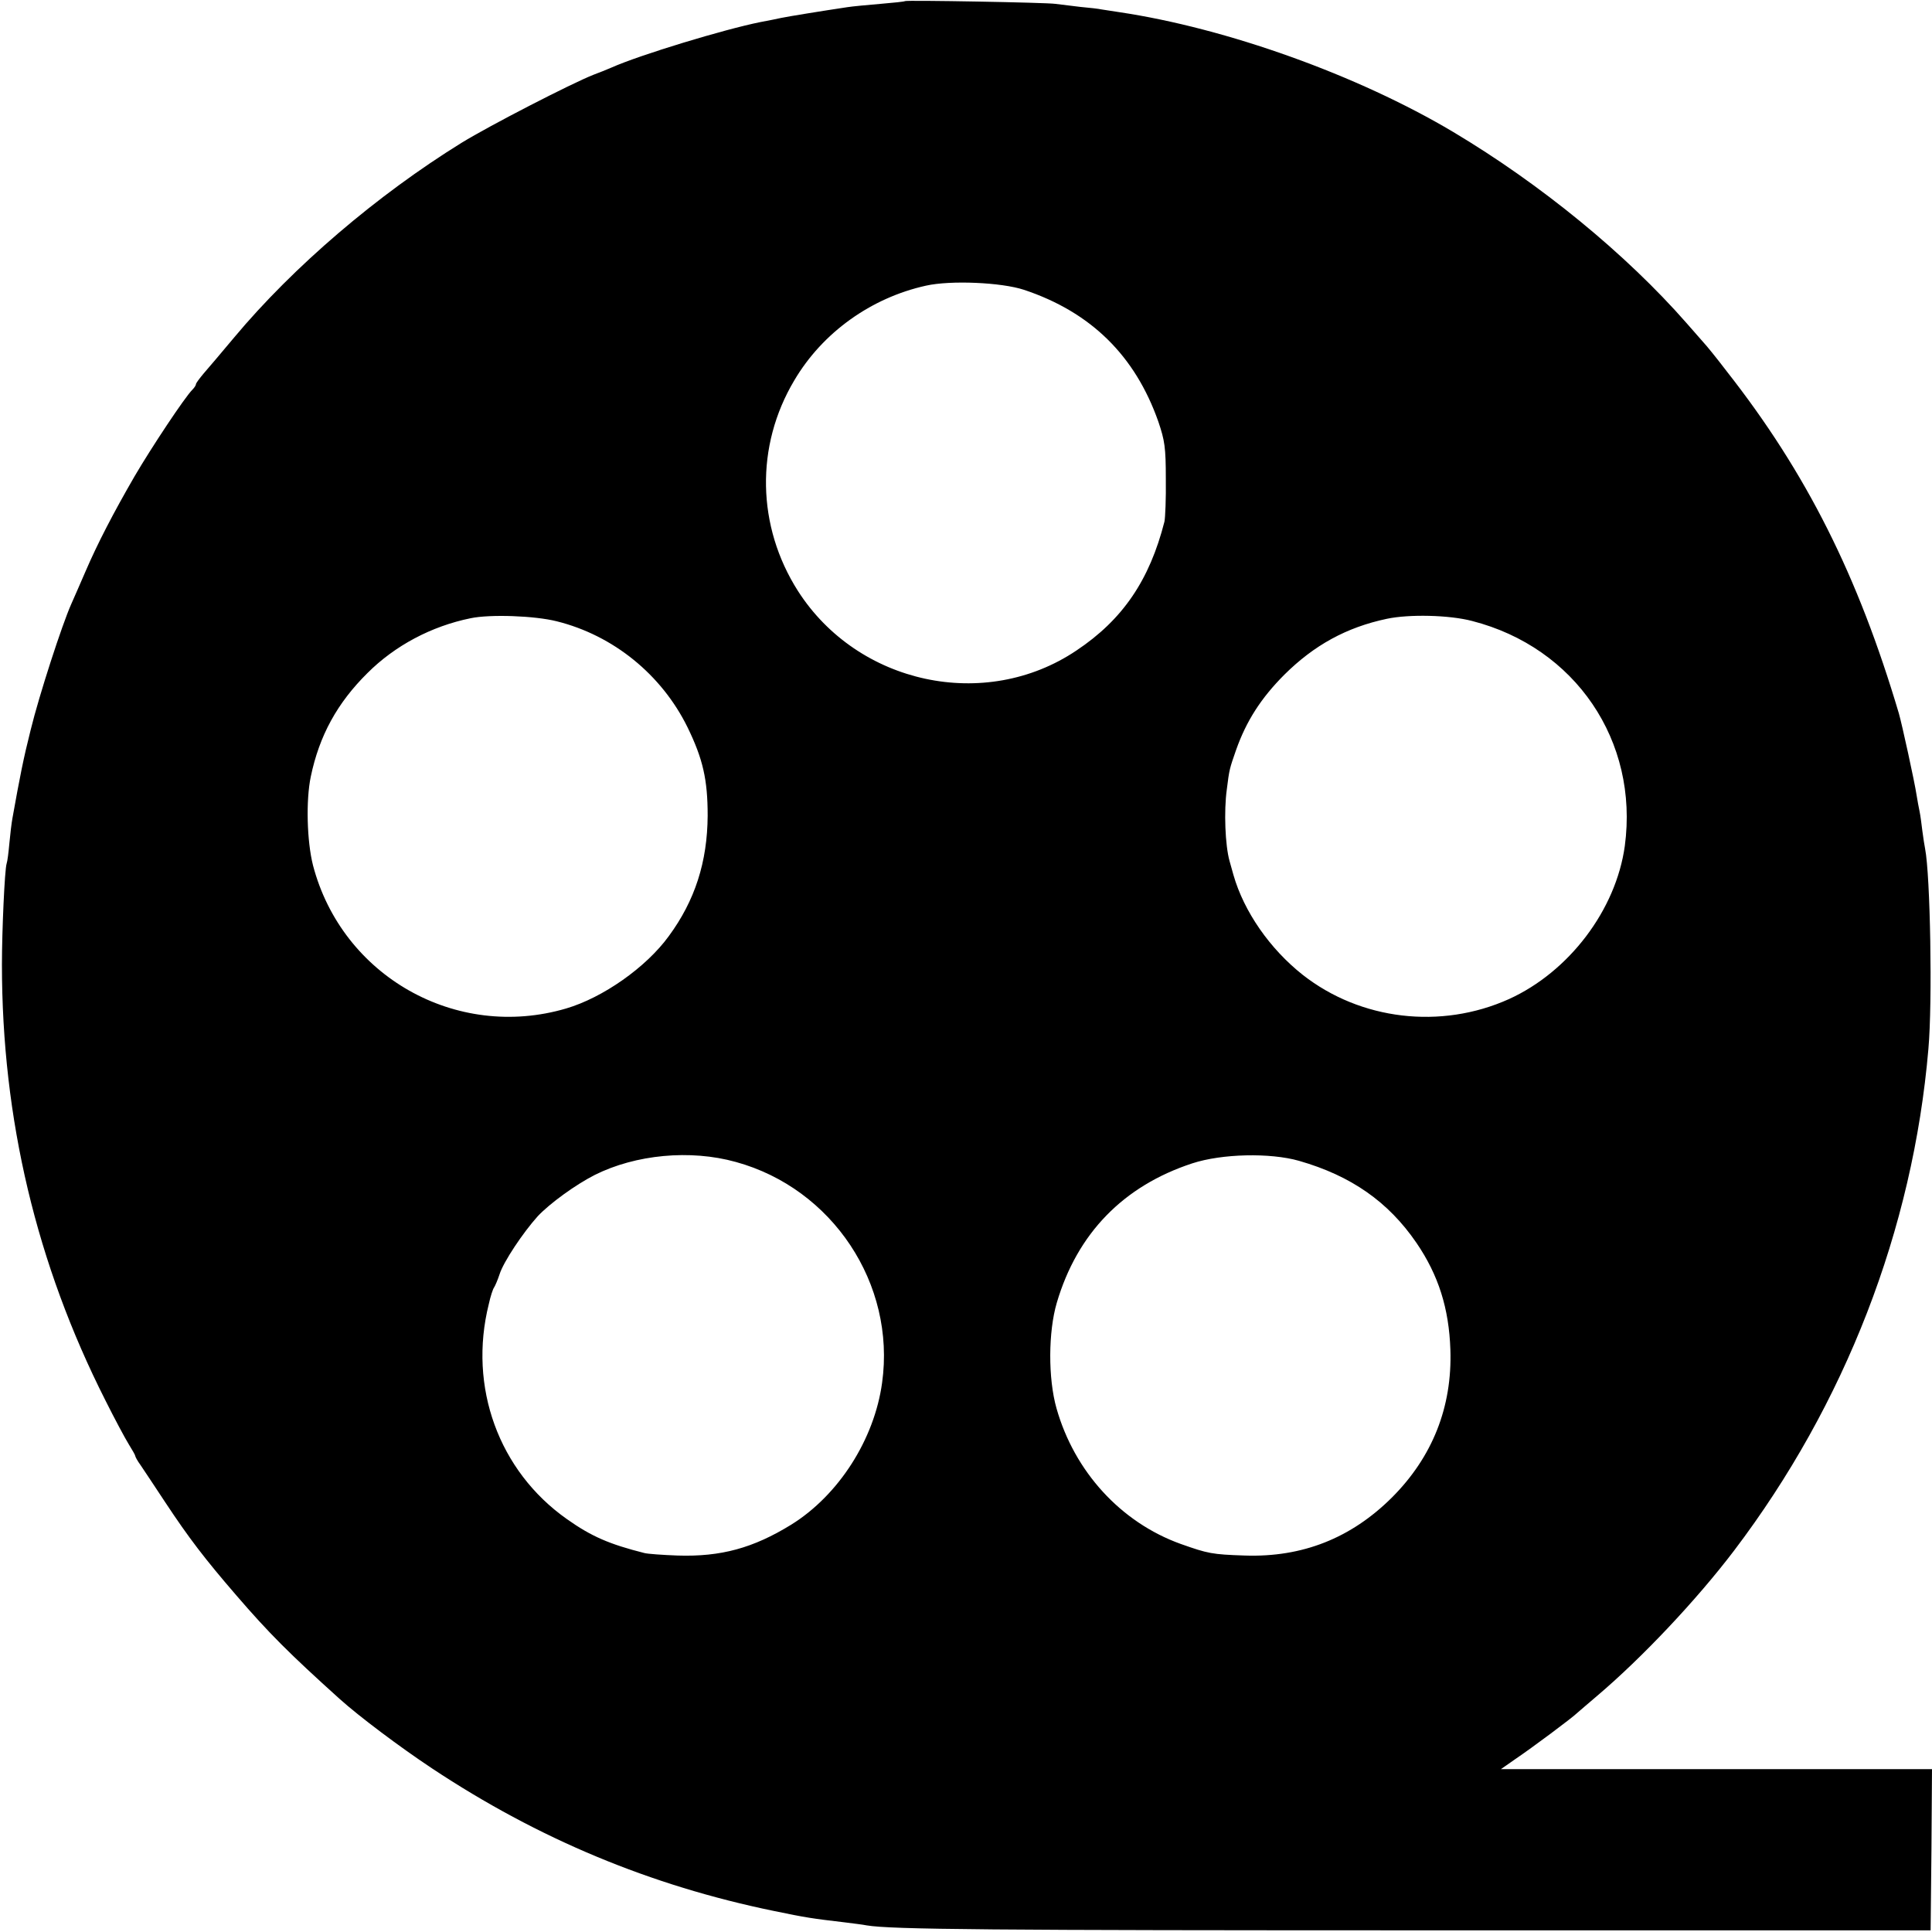
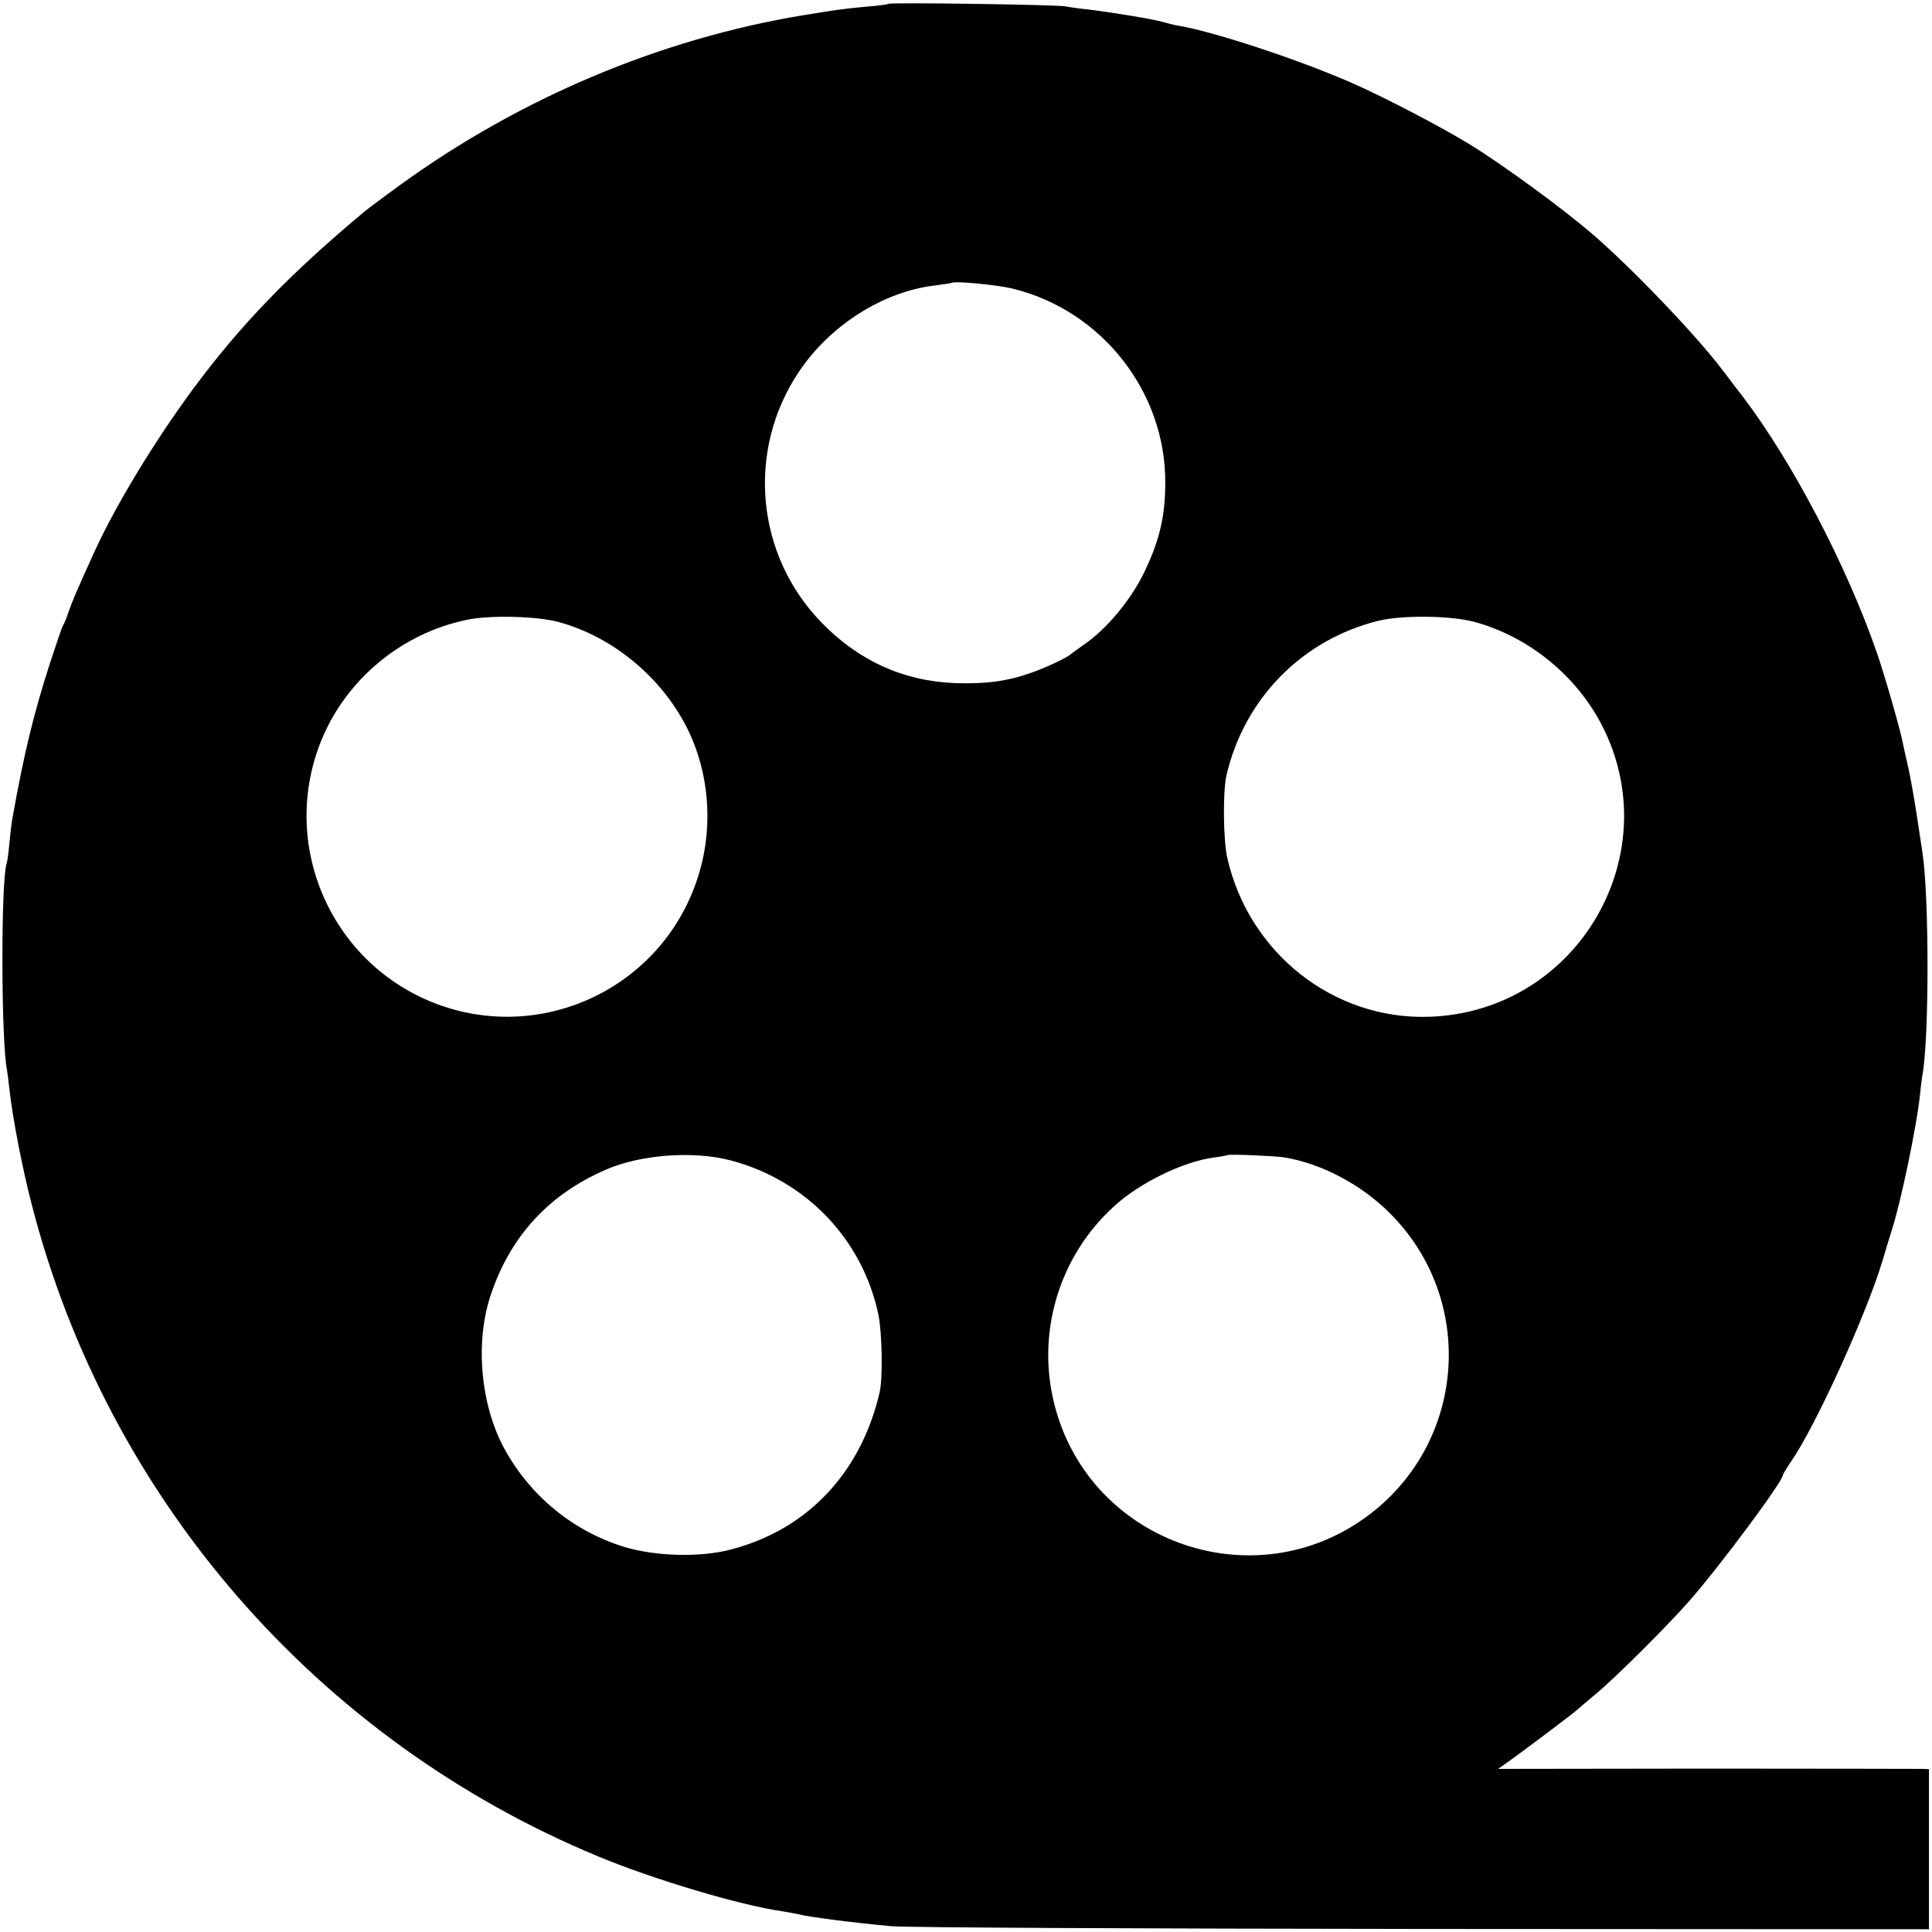
<svg xmlns="http://www.w3.org/2000/svg" version="1.0" width="700pt" height="700pt" viewBox="0 0 700 700" preserveAspectRatio="xMidYMid meet">
  <g transform="translate(0,700) scale(0.1,-0.1)" fill="#000000" stroke="none">
-     <path d="M3279 6996 c-2 -2 -42 -6 -89 -10 -47 -4 -101 -9 -120 -12 -87 -13 -217 -34 -240 -39 -14 -3 -47 -10 -75 -15 -130 -26 -437 -119 -540 -165 -16 -7 -46 -19 -65 -26 -81 -32 -376 -184 -477 -246 -307 -190 -610 -449 -824 -705 -46 -55 -96 -114 -111 -131 -15 -18 -28 -35 -28 -39 0 -4 -6 -13 -13 -20 -28 -28 -148 -209 -209 -313 -77 -133 -135 -245 -178 -345 -18 -41 -41 -95 -52 -119 -33 -74 -116 -329 -147 -456 -26 -103 -39 -169 -66 -320 -3 -16 -8 -57 -11 -90 -3 -33 -7 -66 -10 -74 -7 -21 -17 -242 -17 -366 0 -559 125 -1085 375 -1579 33 -66 71 -137 84 -158 13 -21 24 -40 24 -43 0 -3 8 -18 19 -33 10 -15 51 -76 91 -137 84 -127 142 -203 256 -335 118 -137 192 -211 374 -375 71 -64 219 -175 335 -252 386 -256 792 -425 1240 -517 116 -24 136 -27 255 -41 30 -4 66 -8 80 -11 89 -15 451 -18 2055 -18 l1800 0 3 292 2 292 -781 0 -781 0 53 37 c58 39 207 150 225 168 6 5 38 33 70 60 163 138 361 348 497 527 402 530 648 1163 704 1818 15 169 7 628 -12 725 -2 11 -7 40 -10 65 -3 25 -7 56 -10 70 -3 14 -8 41 -11 60 -7 47 -53 257 -64 295 -148 499 -335 872 -624 1240 -38 50 -75 95 -81 101 -5 6 -34 39 -64 73 -220 251 -529 504 -846 693 -346 206 -821 376 -1210 434 -27 4 -57 9 -65 10 -8 2 -42 6 -76 9 -33 4 -74 9 -90 11 -33 5 -540 14 -545 10z m431 -1046 c243 -81 403 -239 487 -478 23 -68 27 -93 27 -207 1 -71 -2 -141 -5 -155 -54 -212 -151 -355 -319 -467 -330 -222 -792 -123 -1009 216 -149 234 -155 525 -13 763 102 173 278 299 477 343 89 20 273 12 355 -15z m-1693 -1201 c205 -51 380 -193 474 -384 56 -115 73 -190 73 -320 -1 -168 -46 -308 -141 -437 -82 -113 -239 -223 -372 -262 -398 -117 -812 117 -917 519 -22 87 -26 235 -8 321 31 149 96 267 205 375 100 100 232 170 374 199 71 15 233 9 312 -11z m3317 1 c374 -96 604 -435 553 -815 -32 -232 -202 -456 -420 -555 -247 -111 -538 -76 -747 88 -119 94 -213 229 -251 362 -7 25 -13 47 -14 50 -16 56 -21 182 -10 260 9 73 10 75 34 144 37 104 90 187 175 272 107 106 224 171 371 202 80 17 226 14 309 -8z m-2668 -1960 c350 -96 580 -442 530 -800 -28 -205 -157 -407 -329 -514 -138 -85 -255 -117 -412 -112 -55 2 -109 6 -120 9 -127 32 -192 60 -281 123 -247 174 -358 479 -283 779 6 28 15 55 19 60 4 6 13 27 20 48 14 45 85 151 138 210 44 47 138 115 207 150 148 74 346 93 511 47z m2041 4 c188 -54 323 -148 425 -297 80 -117 118 -238 123 -387 7 -208 -65 -389 -212 -536 -148 -147 -324 -217 -533 -210 -119 4 -133 7 -232 42 -217 78 -385 262 -450 491 -31 109 -30 278 1 383 74 251 241 423 491 505 107 35 282 39 387 9z" />
+     <path d="M3219 6986 c-2 -2 -38 -7 -79 -10 -87 -8 -112 -12 -235 -32 -515 -86 -1022 -300 -1455 -614 -58 -42 -117 -86 -130 -97 -272 -227 -450 -412 -621 -643 -138 -187 -277 -416 -354 -583 -66 -144 -82 -183 -96 -222 -7 -22 -16 -44 -20 -50 -4 -5 -25 -68 -48 -138 -60 -186 -94 -327 -136 -562 -3 -16 -8 -57 -11 -90 -3 -33 -7 -66 -10 -74 -21 -63 -20 -640 1 -746 2 -11 6 -42 9 -70 10 -97 47 -289 81 -419 273 -1064 1034 -1940 2052 -2362 202 -84 514 -177 668 -199 22 -4 47 -8 55 -10 35 -10 198 -31 340 -44 52 -5 919 -9 1927 -10 l1832 -1 0 290 0 290 -22 1 c-12 0 -363 1 -780 1 l-759 -1 44 31 c61 44 227 169 241 182 7 6 39 34 72 61 75 63 261 249 338 337 111 127 337 431 337 454 0 3 14 26 31 51 88 128 270 528 329 723 12 41 28 93 35 115 33 103 89 373 101 484 3 30 7 63 9 74 25 129 25 652 0 811 -2 12 -11 71 -20 131 -9 61 -23 137 -30 170 -8 33 -16 71 -19 85 -8 47 -65 245 -94 330 -109 317 -309 699 -489 935 -13 17 -27 35 -31 40 -4 6 -24 32 -44 58 -95 125 -323 363 -465 486 -110 95 -326 253 -448 328 -101 62 -302 167 -419 219 -194 86 -501 187 -631 210 -16 2 -43 9 -60 14 -33 10 -190 36 -275 46 -30 3 -66 8 -80 11 -29 6 -635 15 -641 9z m451 -1032 c322 -79 554 -374 552 -704 0 -122 -22 -212 -77 -325 -47 -98 -138 -207 -217 -260 -23 -17 -45 -32 -48 -35 -12 -12 -90 -49 -145 -68 -84 -30 -165 -41 -275 -37 -187 7 -351 82 -485 221 -237 245 -271 622 -81 906 113 170 308 293 496 314 30 4 56 8 58 9 9 8 166 -7 222 -21z m-1645 -1208 c194 -53 369 -197 463 -381 85 -168 99 -374 36 -557 -131 -385 -553 -587 -935 -448 -389 142 -582 581 -422 964 91 217 289 381 523 430 83 18 255 14 335 -8z m3320 0 c187 -52 352 -182 448 -353 263 -475 -72 -1060 -616 -1077 -345 -11 -651 230 -730 574 -15 64 -17 243 -3 302 65 278 275 491 551 559 88 21 263 19 350 -5z m-2699 -1950 c275 -72 480 -287 537 -561 13 -65 16 -229 4 -280 -68 -293 -264 -499 -542 -570 -109 -28 -266 -24 -379 9 -186 56 -343 183 -438 356 -88 161 -108 391 -48 564 72 210 210 359 415 448 125 55 318 69 451 34z m2004 11 c134 -21 280 -97 384 -201 313 -310 280 -823 -69 -1091 -421 -323 -1036 -99 -1150 419 -56 253 28 519 220 694 93 86 251 163 362 178 26 3 50 8 51 9 5 4 167 -3 202 -8z" />
  </g>
</svg>
